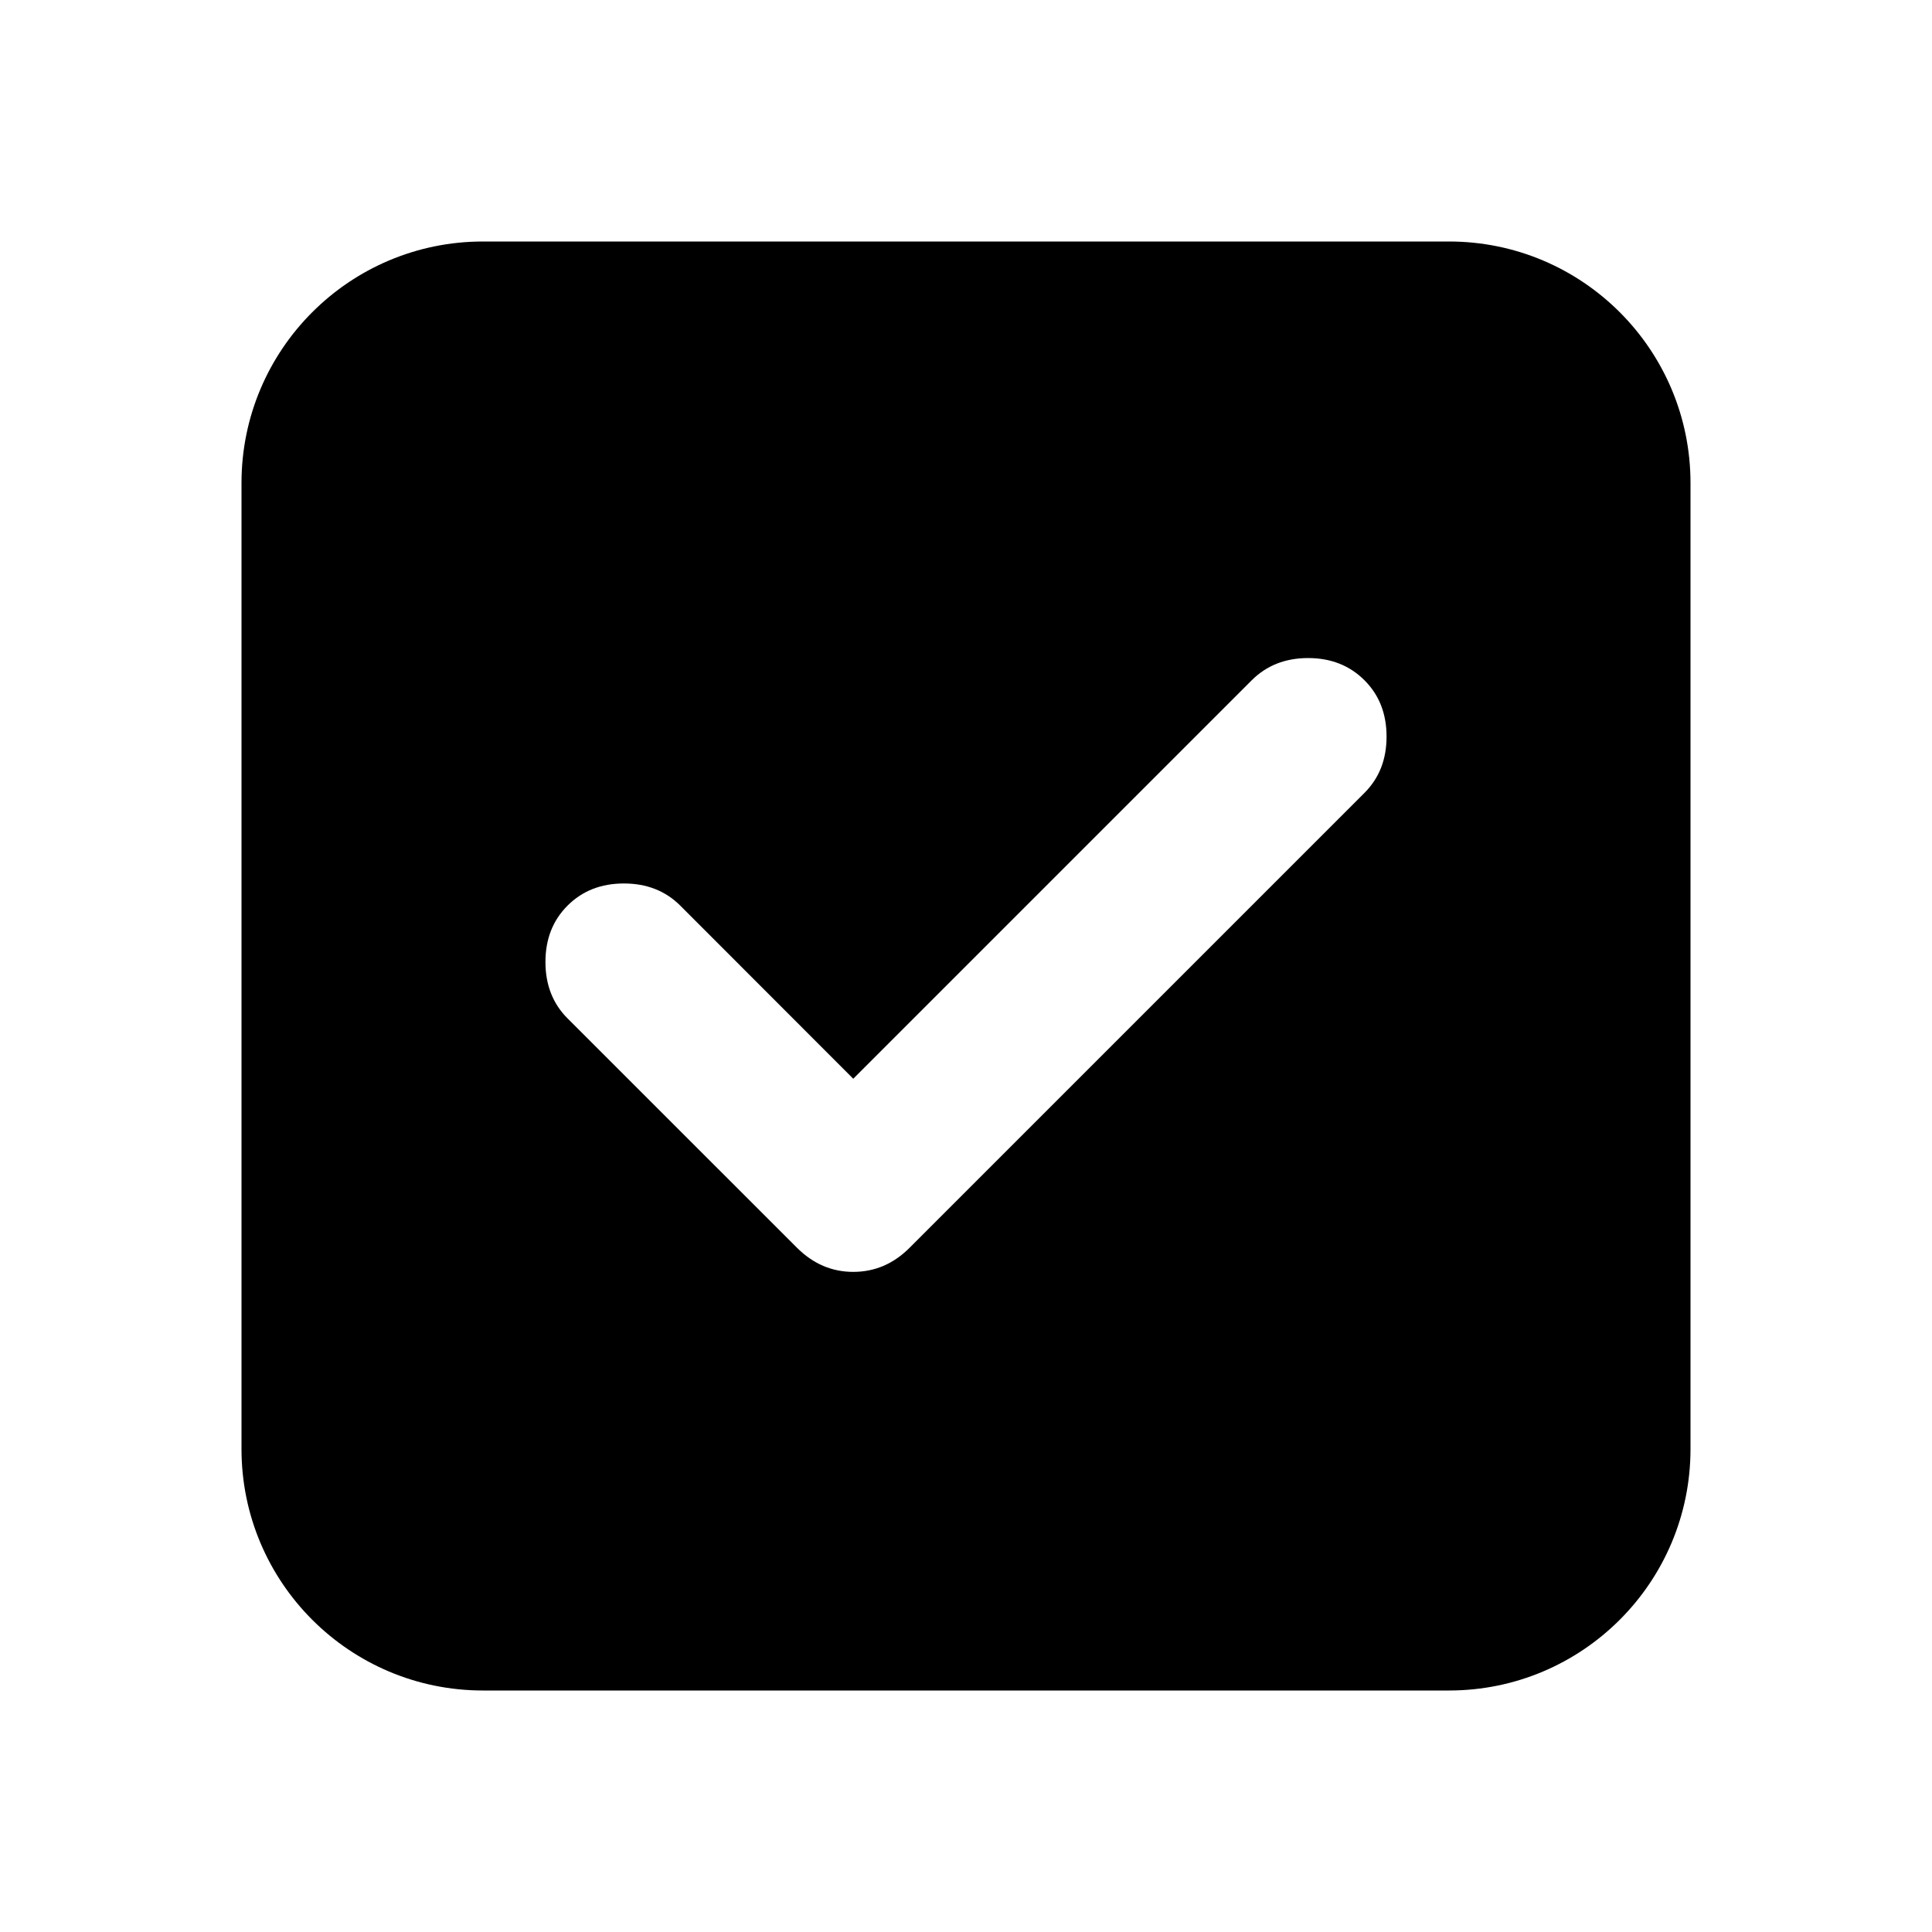
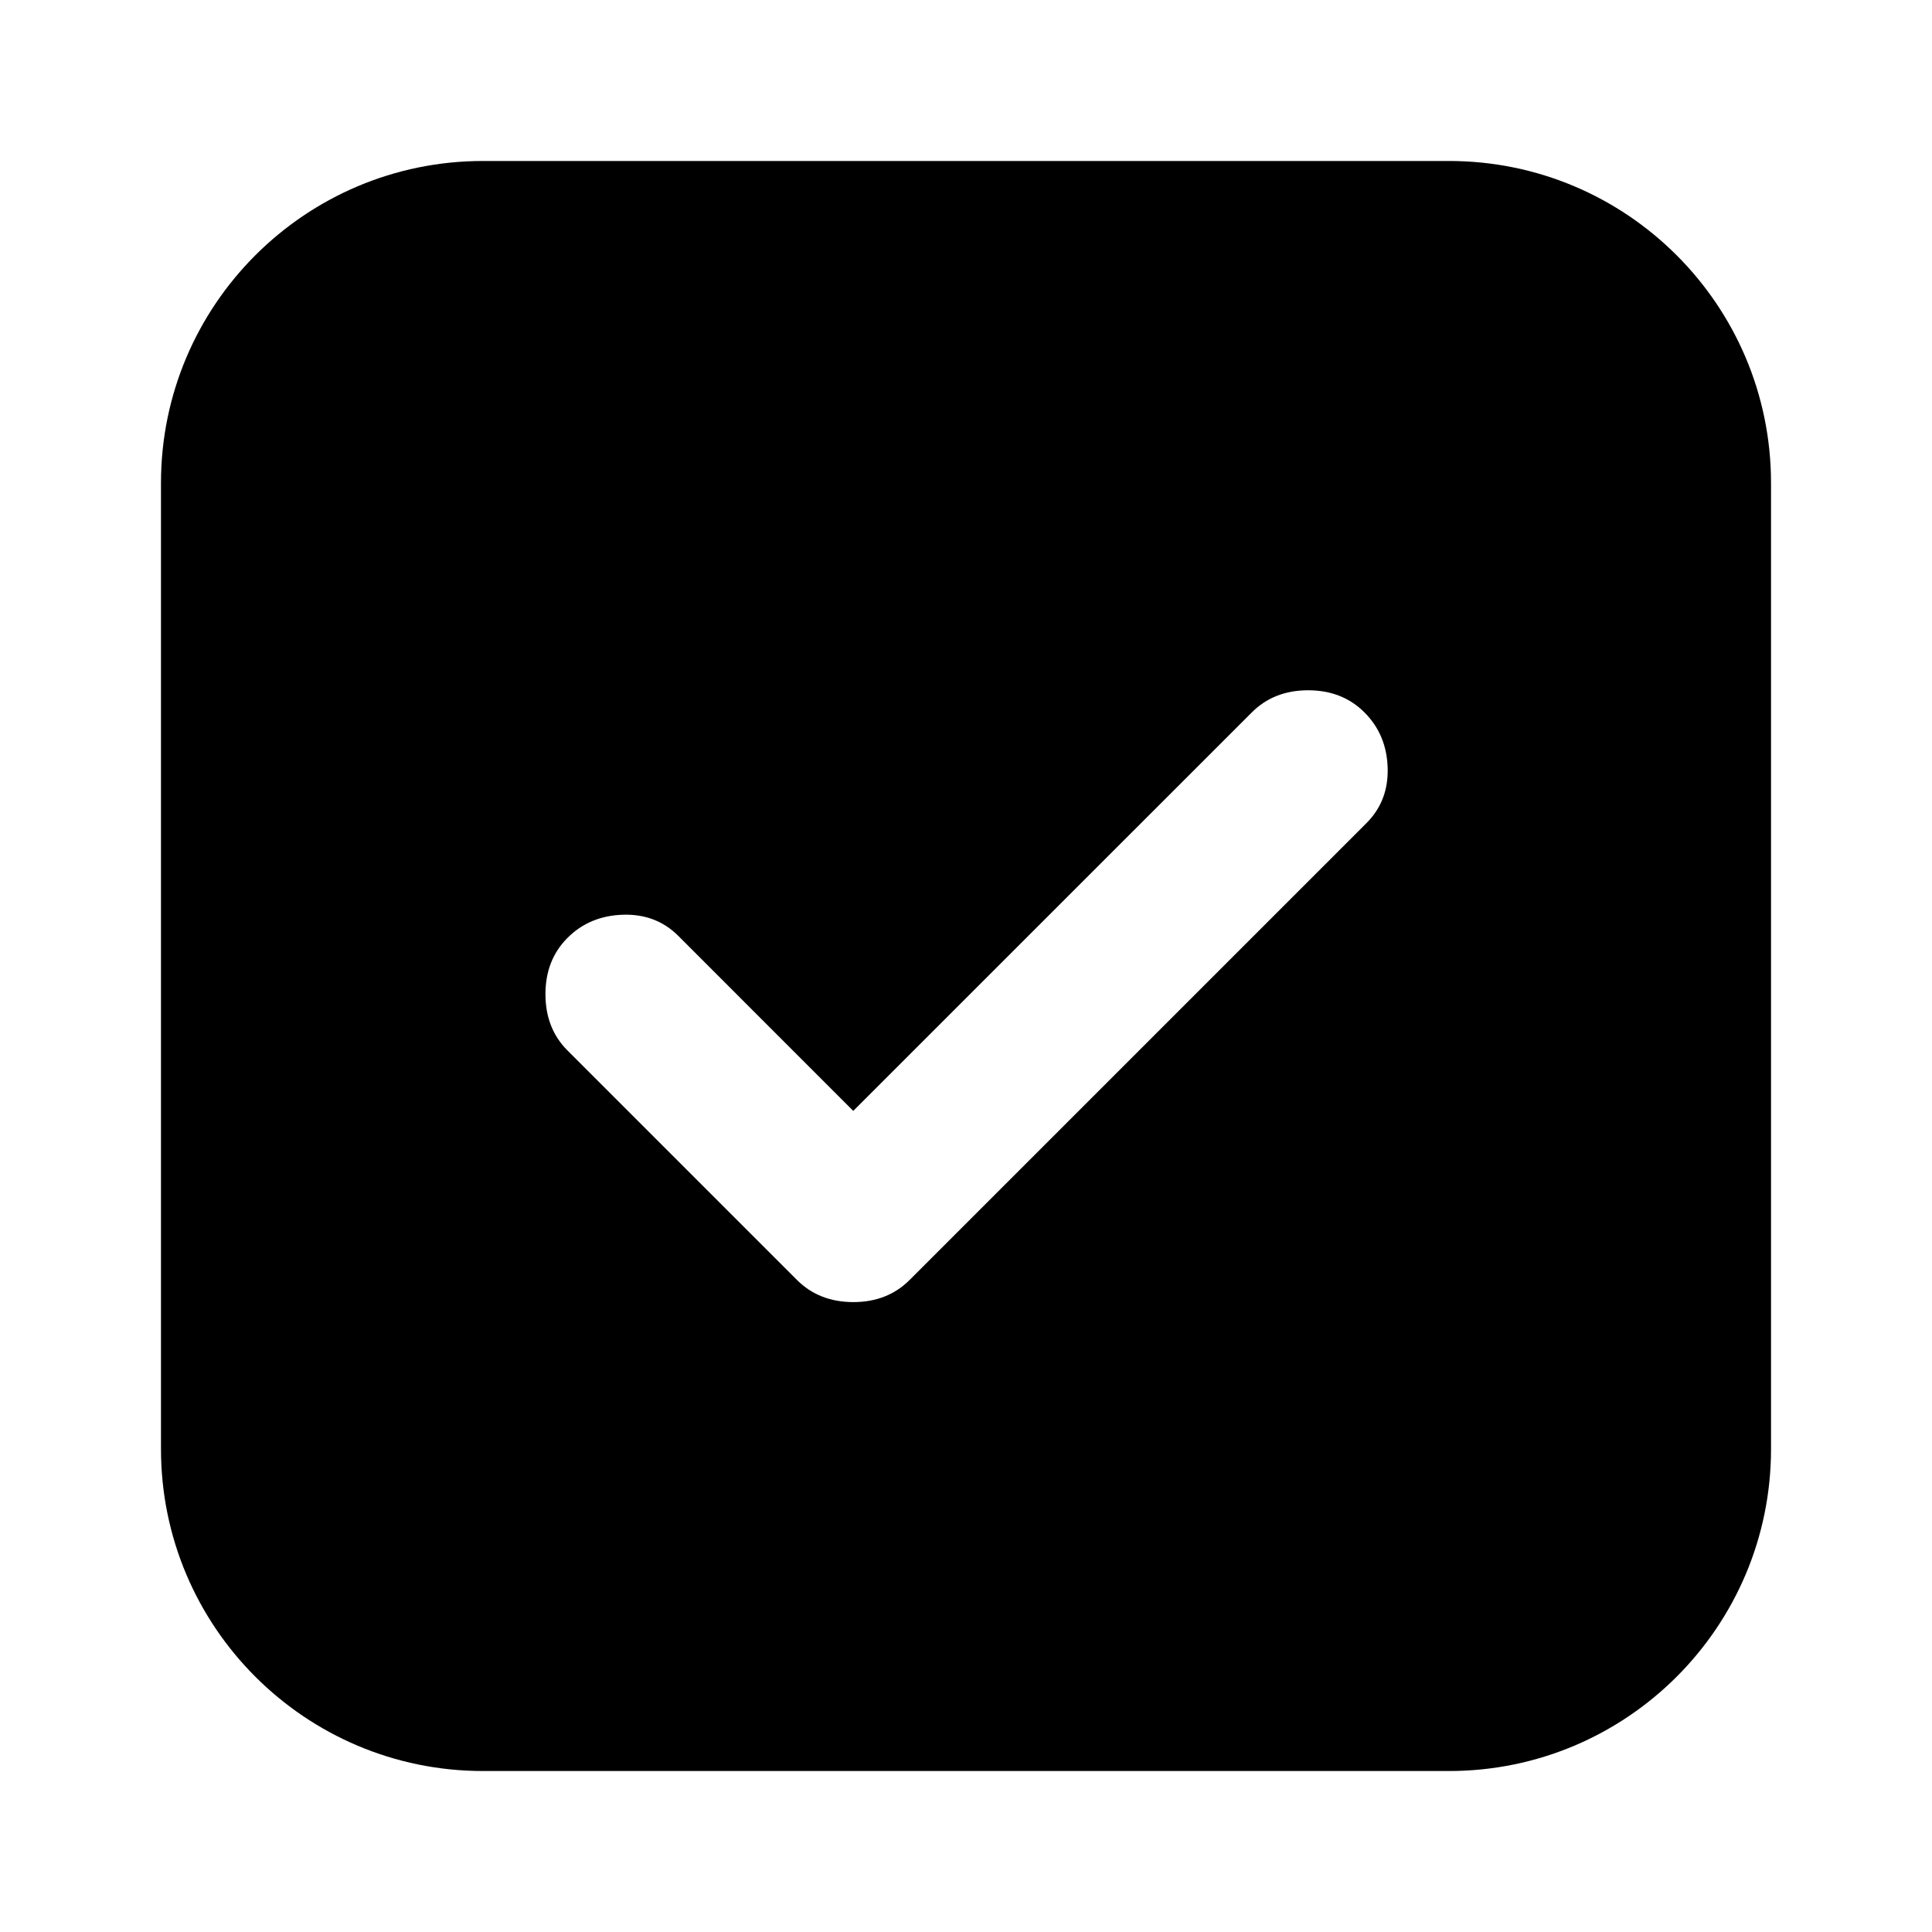
<svg xmlns="http://www.w3.org/2000/svg" width="28" height="28" viewBox="0 0 28 28" fill="none">
-   <path fill-rule="evenodd" clip-rule="evenodd" d="M21 3.5C22.933 3.5 24.5 5.067 24.5 7V21C24.5 22.933 22.933 24.5 21 24.5H7C5.067 24.5 3.5 22.933 3.5 21V7C3.5 5.067 5.067 3.5 7 3.5H21ZM18.958 9.537C18.628 9.537 18.355 9.645 18.141 9.859L12.366 15.634L9.859 13.125C9.645 12.911 9.372 12.804 9.042 12.804C8.711 12.804 8.439 12.911 8.225 13.125C8.011 13.339 7.905 13.611 7.905 13.942C7.905 14.272 8.011 14.545 8.225 14.759L11.55 18.083C11.784 18.316 12.055 18.433 12.366 18.433C12.677 18.433 12.95 18.317 13.183 18.083L19.775 11.491C19.989 11.277 20.095 11.006 20.095 10.675C20.095 10.345 19.989 10.072 19.775 9.859C19.561 9.645 19.289 9.537 18.958 9.537Z" fill="black" />
+   <path fill-rule="evenodd" clip-rule="evenodd" d="M21 2.333C23.577 2.333 25.667 4.423 25.667 7V21C25.667 23.577 23.577 25.667 21 25.667H7C4.423 25.667 2.333 23.577 2.333 21V7C2.333 4.423 4.423 2.333 7 2.333H21ZM18.958 10.004C18.628 10.004 18.355 10.111 18.142 10.325L12.366 16.1L9.829 13.562C9.615 13.349 9.348 13.247 9.028 13.257C8.707 13.267 8.439 13.378 8.225 13.592C8.011 13.806 7.905 14.078 7.905 14.408C7.905 14.738 8.011 15.011 8.225 15.225L11.55 18.55C11.764 18.764 12.036 18.87 12.366 18.871C12.697 18.871 12.969 18.764 13.183 18.55L19.804 11.929C20.018 11.715 20.121 11.448 20.111 11.127C20.101 10.806 19.989 10.539 19.775 10.325C19.561 10.111 19.289 10.004 18.958 10.004Z" fill="black" />
</svg>
